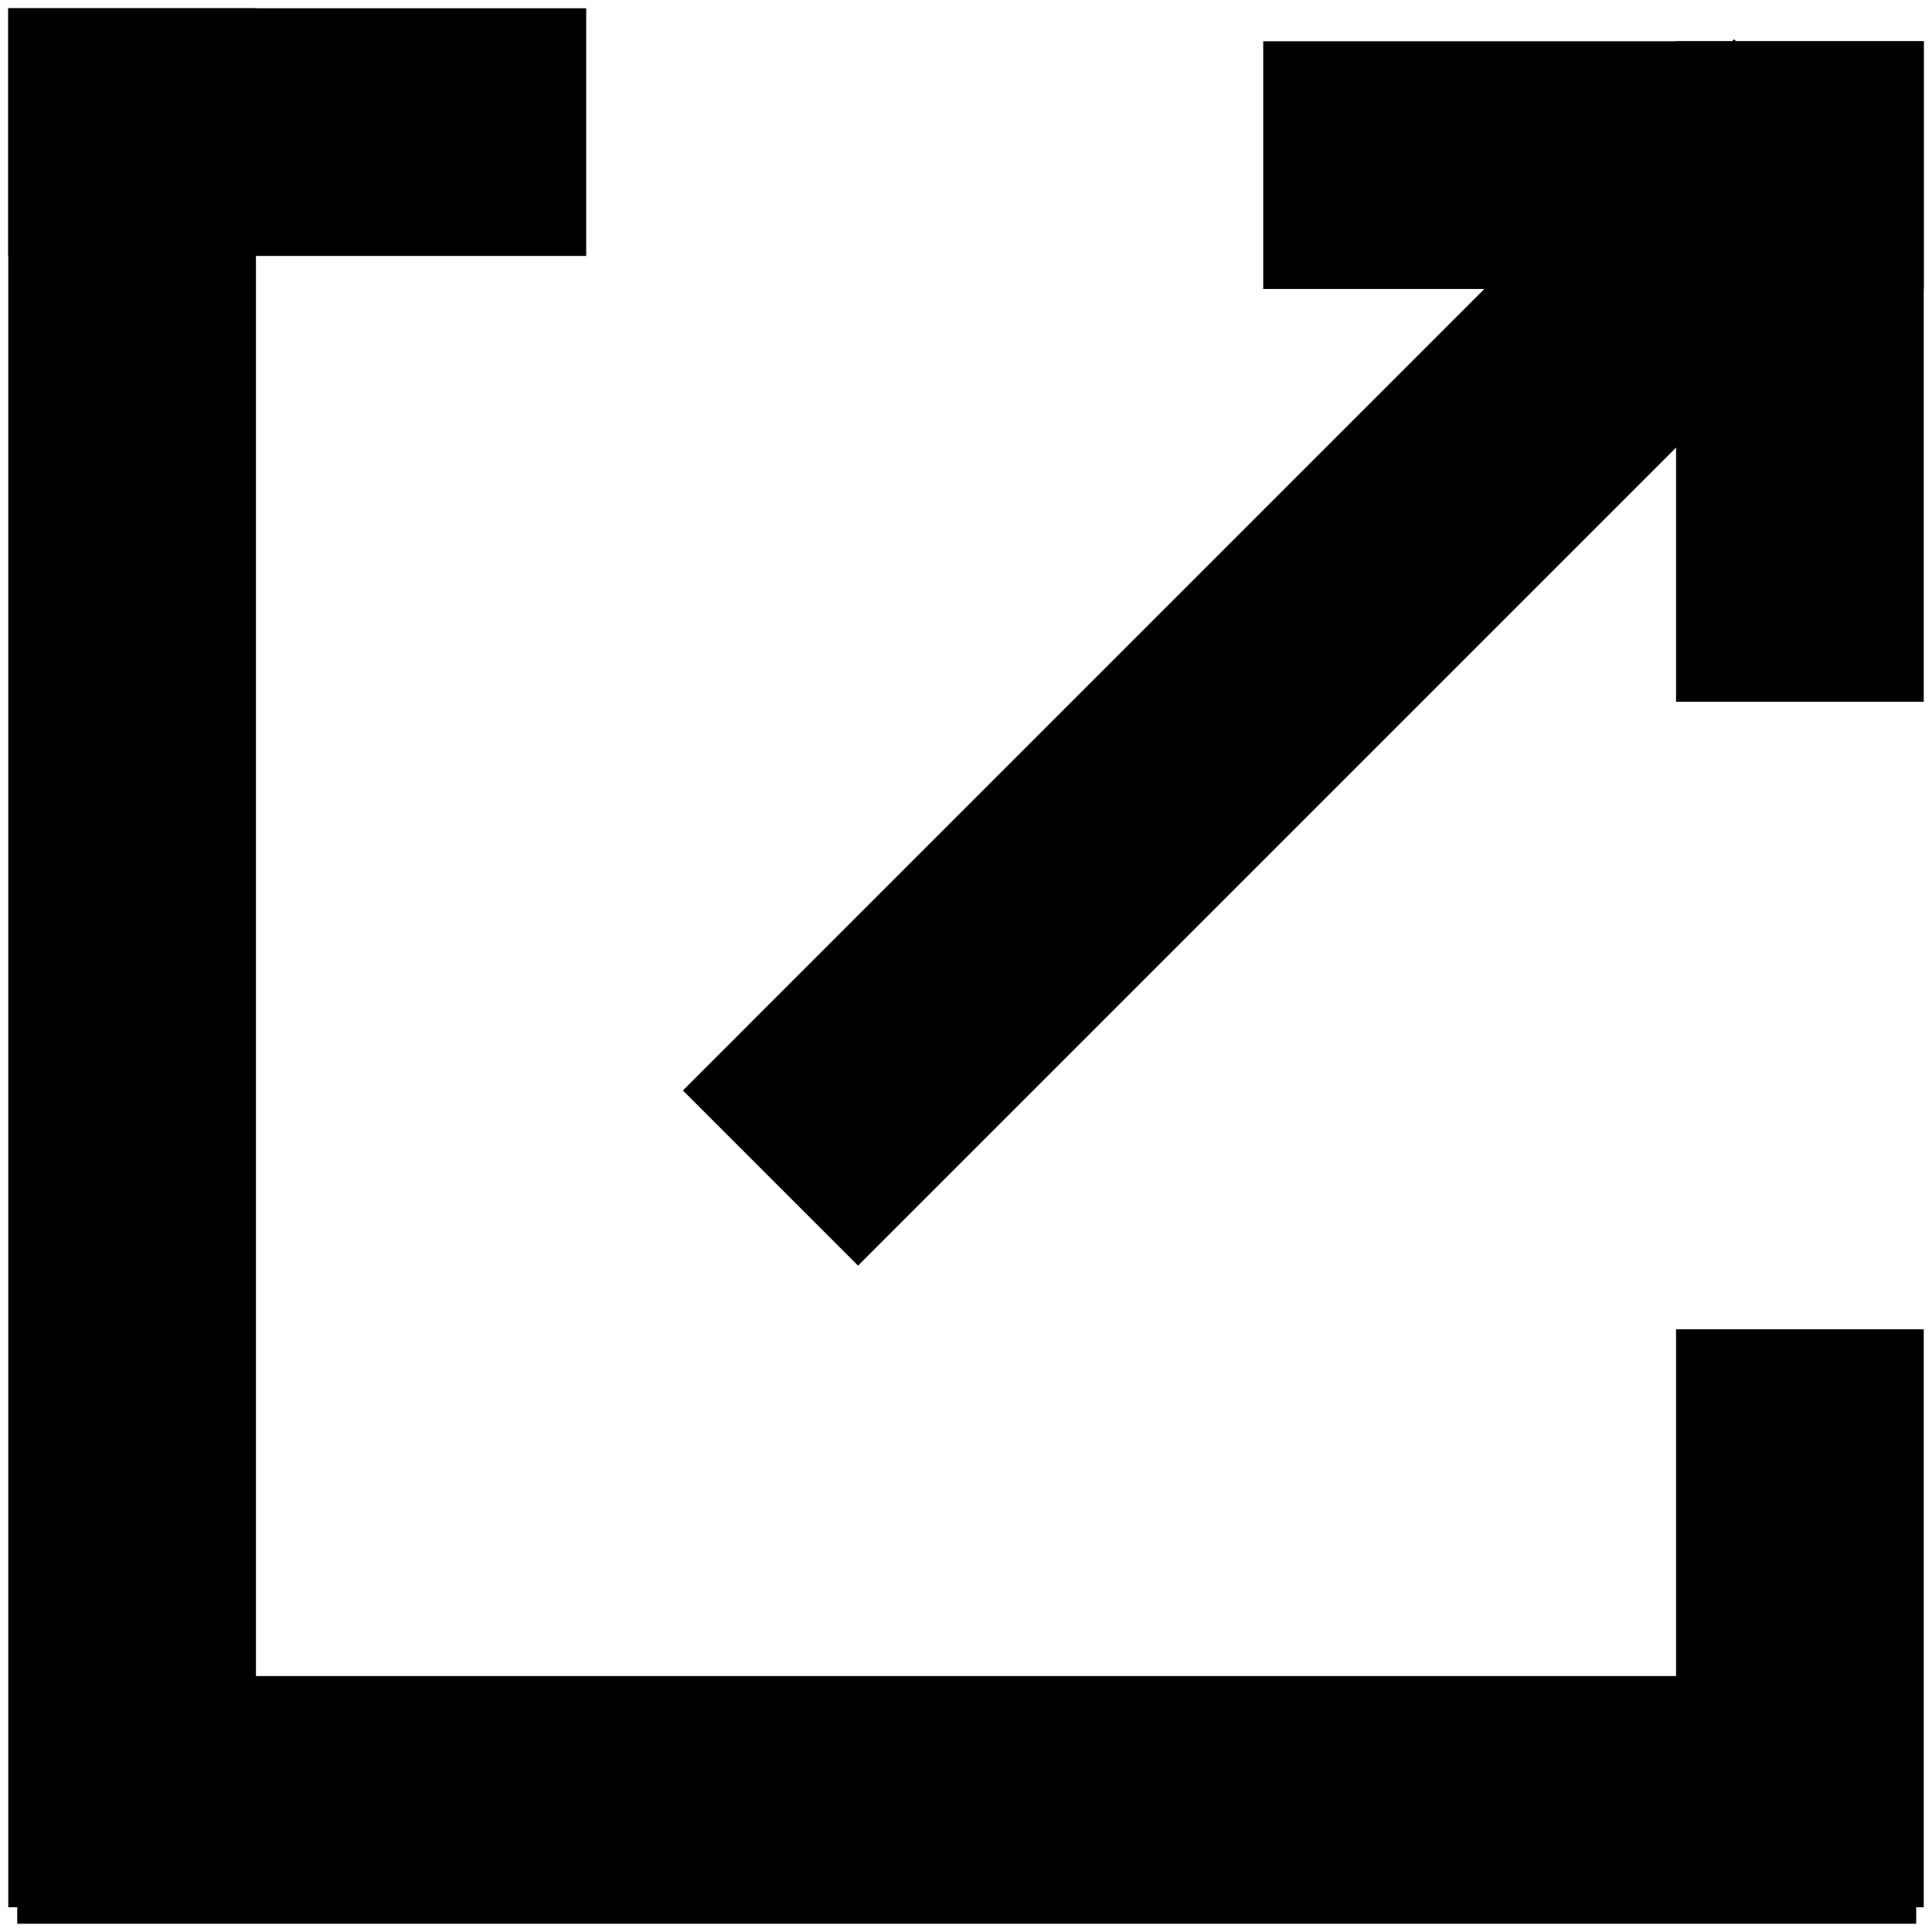
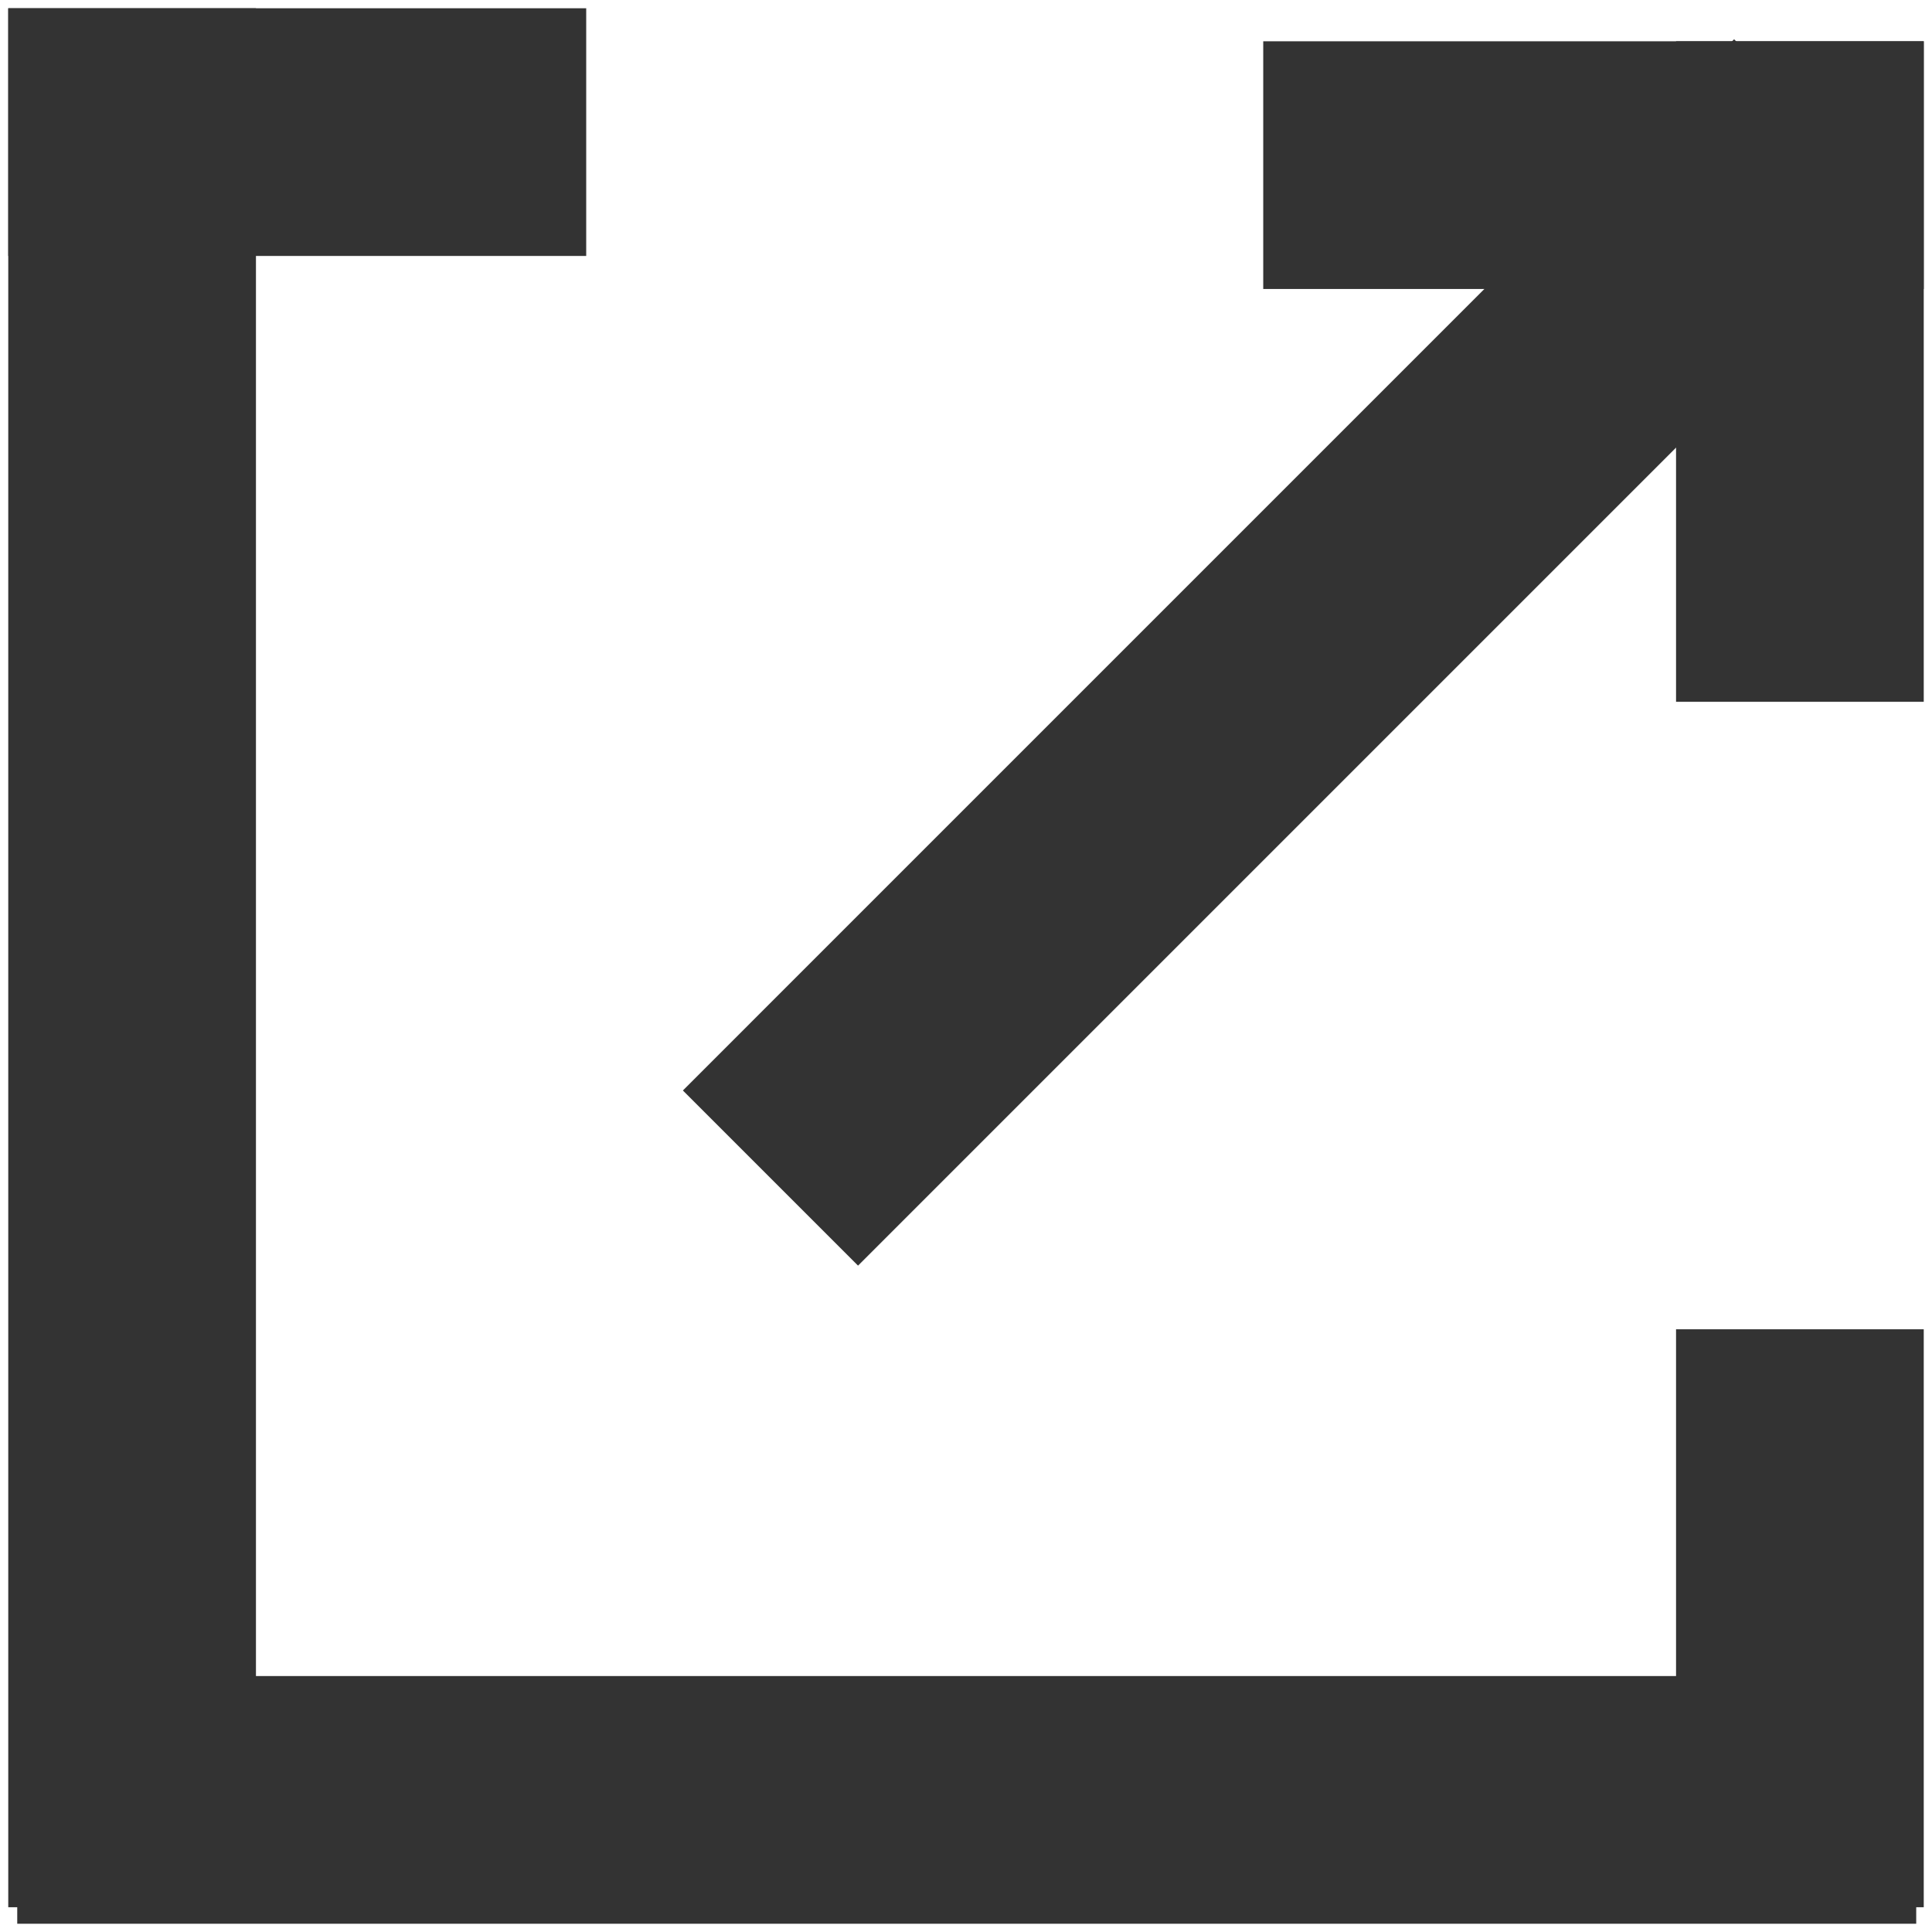
<svg xmlns="http://www.w3.org/2000/svg" width="117px" height="117px" viewBox="0 0 117 117" version="1.1">
  <defs />
  <g id="Page-1" stroke="none" stroke-width="1" fill="none" fill-rule="evenodd" stroke-linecap="square">
-     <g id="Group" transform="translate(4, 4)" stroke="#000000" stroke-width="15">
+     <g id="Group" transform="translate(4, 4)" stroke="#333" stroke-width="15">
      <path d="M104.544,105 L4.544,105" id="Line" />
      <path d="M24,4 L4,4" id="Line" />
      <path d="M105,6 L80,6" id="Line" />
      <path d="M4,104 L4,4" id="Line" />
      <path d="M47.962,62.038 L101.016,8.984" id="Line" />
      <path d="M105,104 L105,84" id="Line" />
      <path d="M105,31 L105,6" id="Line" />
    </g>
  </g>
</svg>
